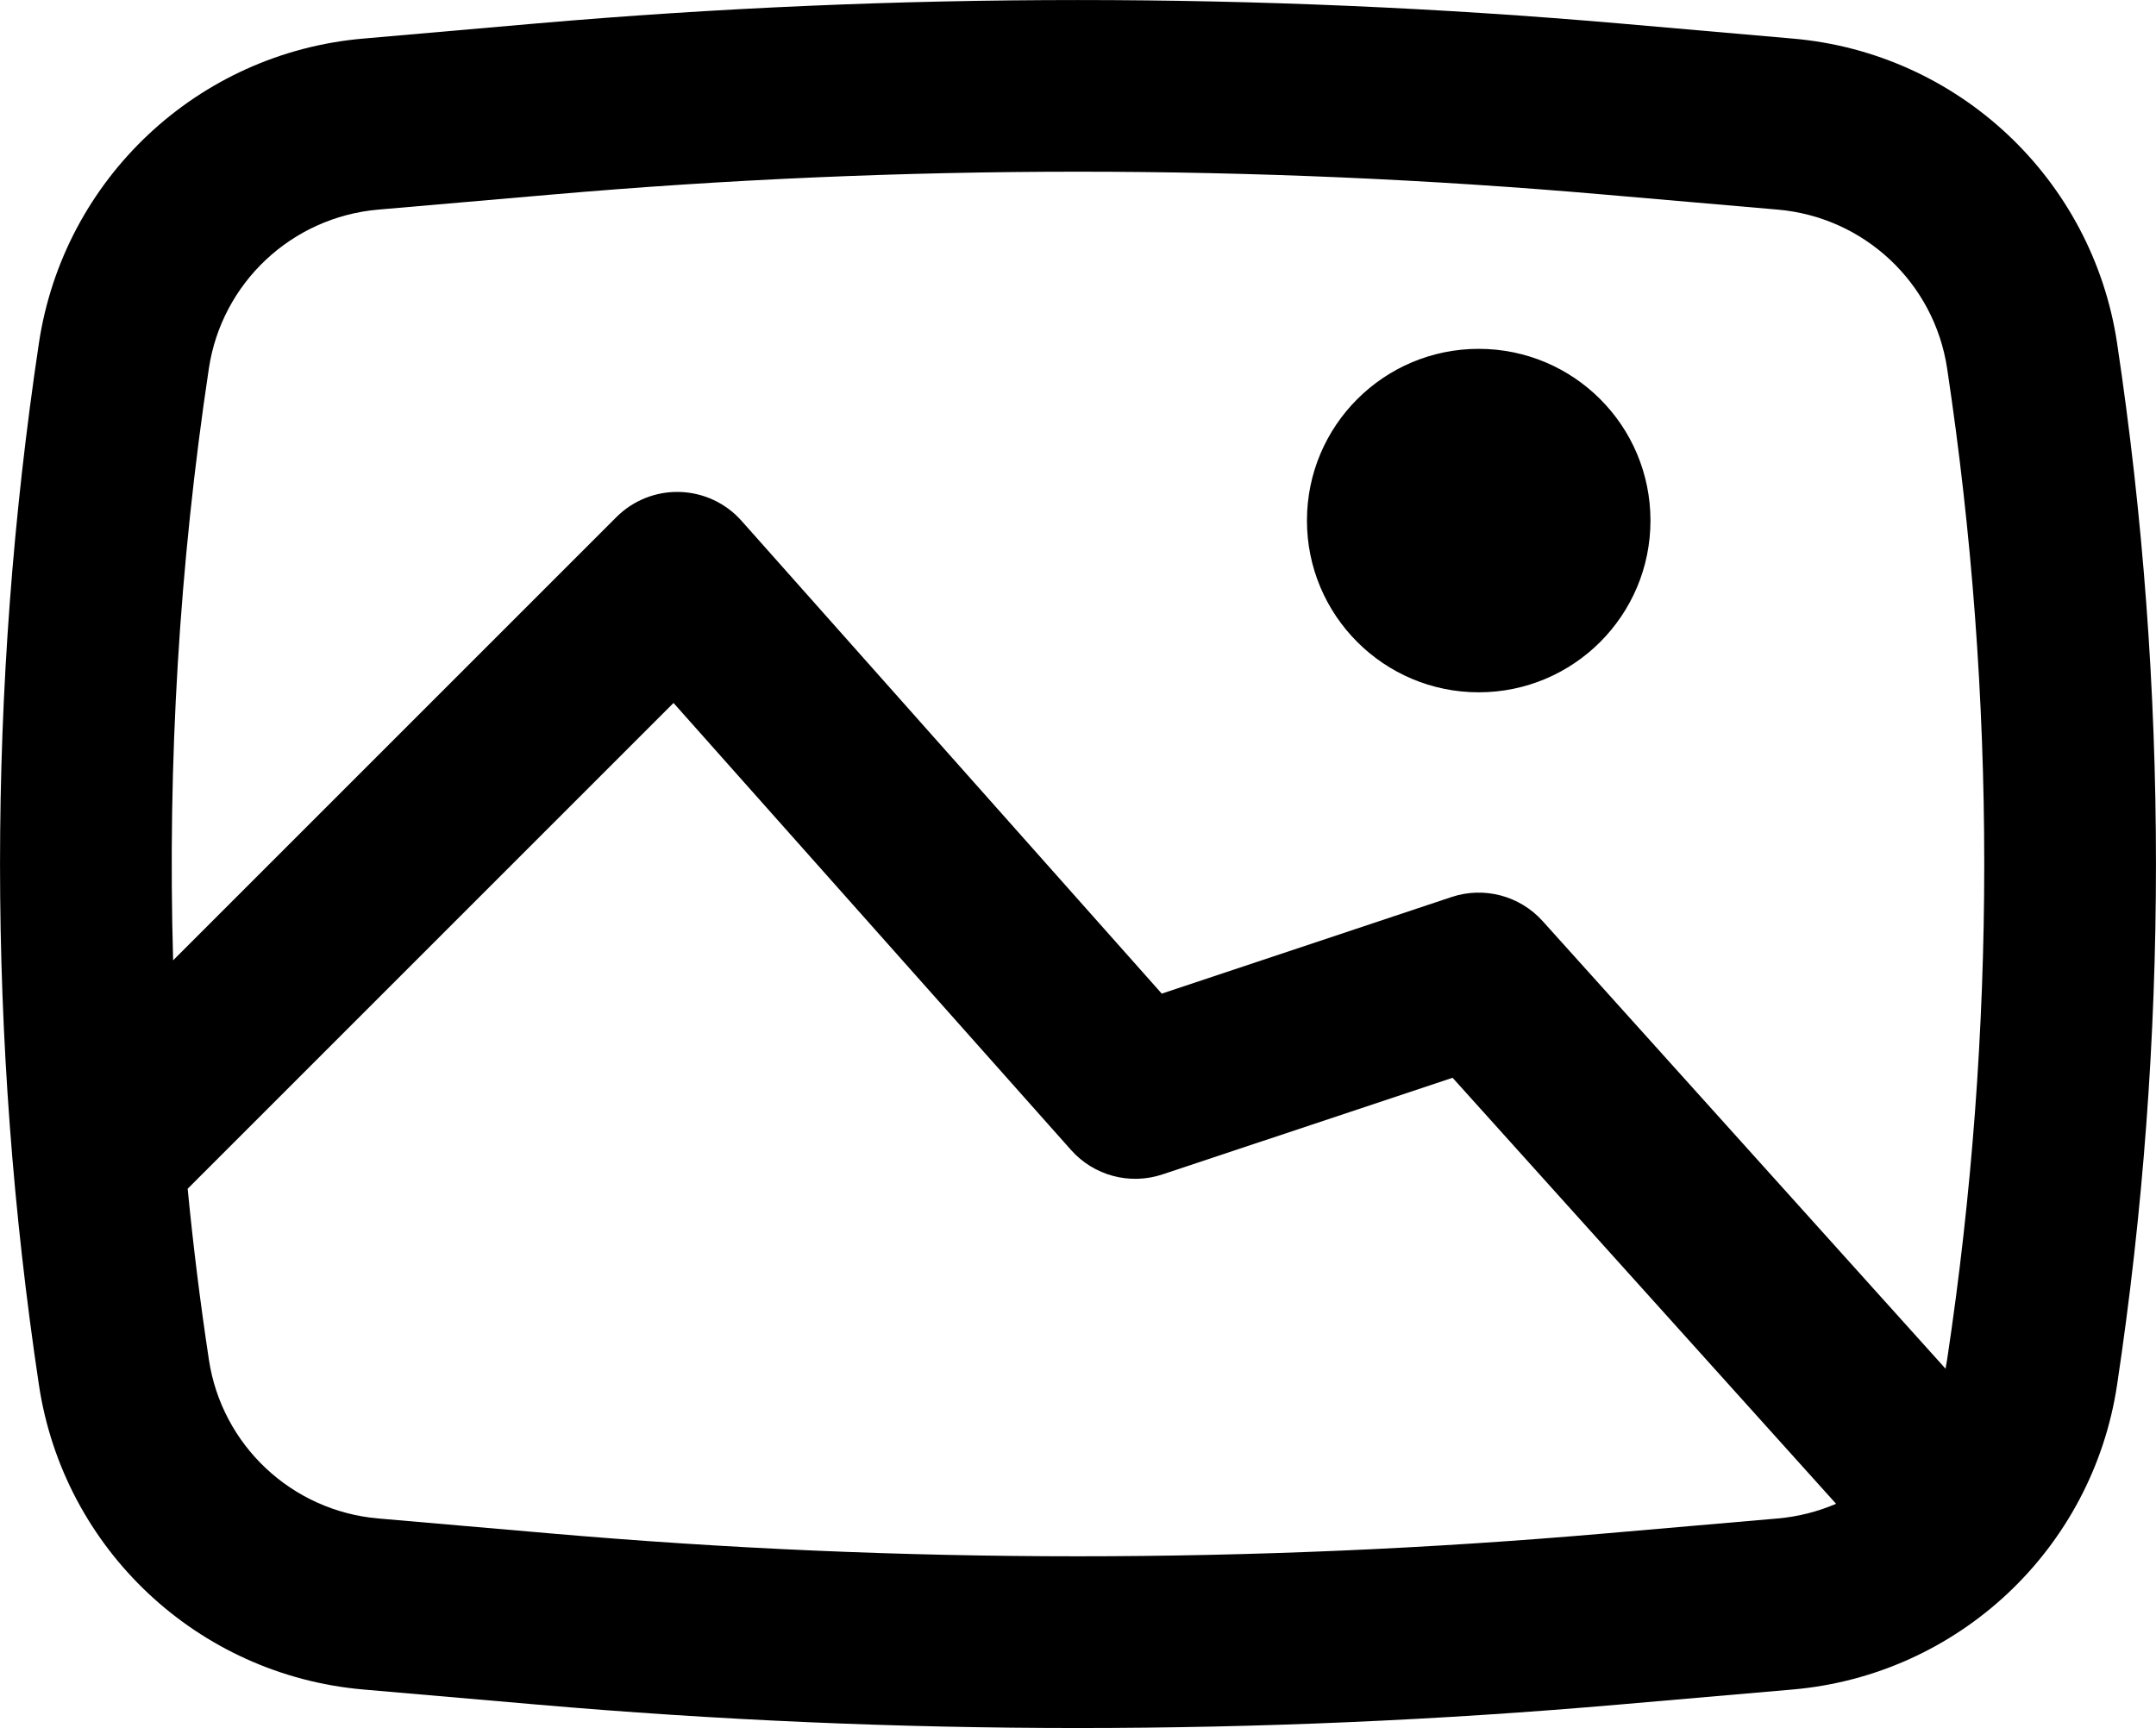
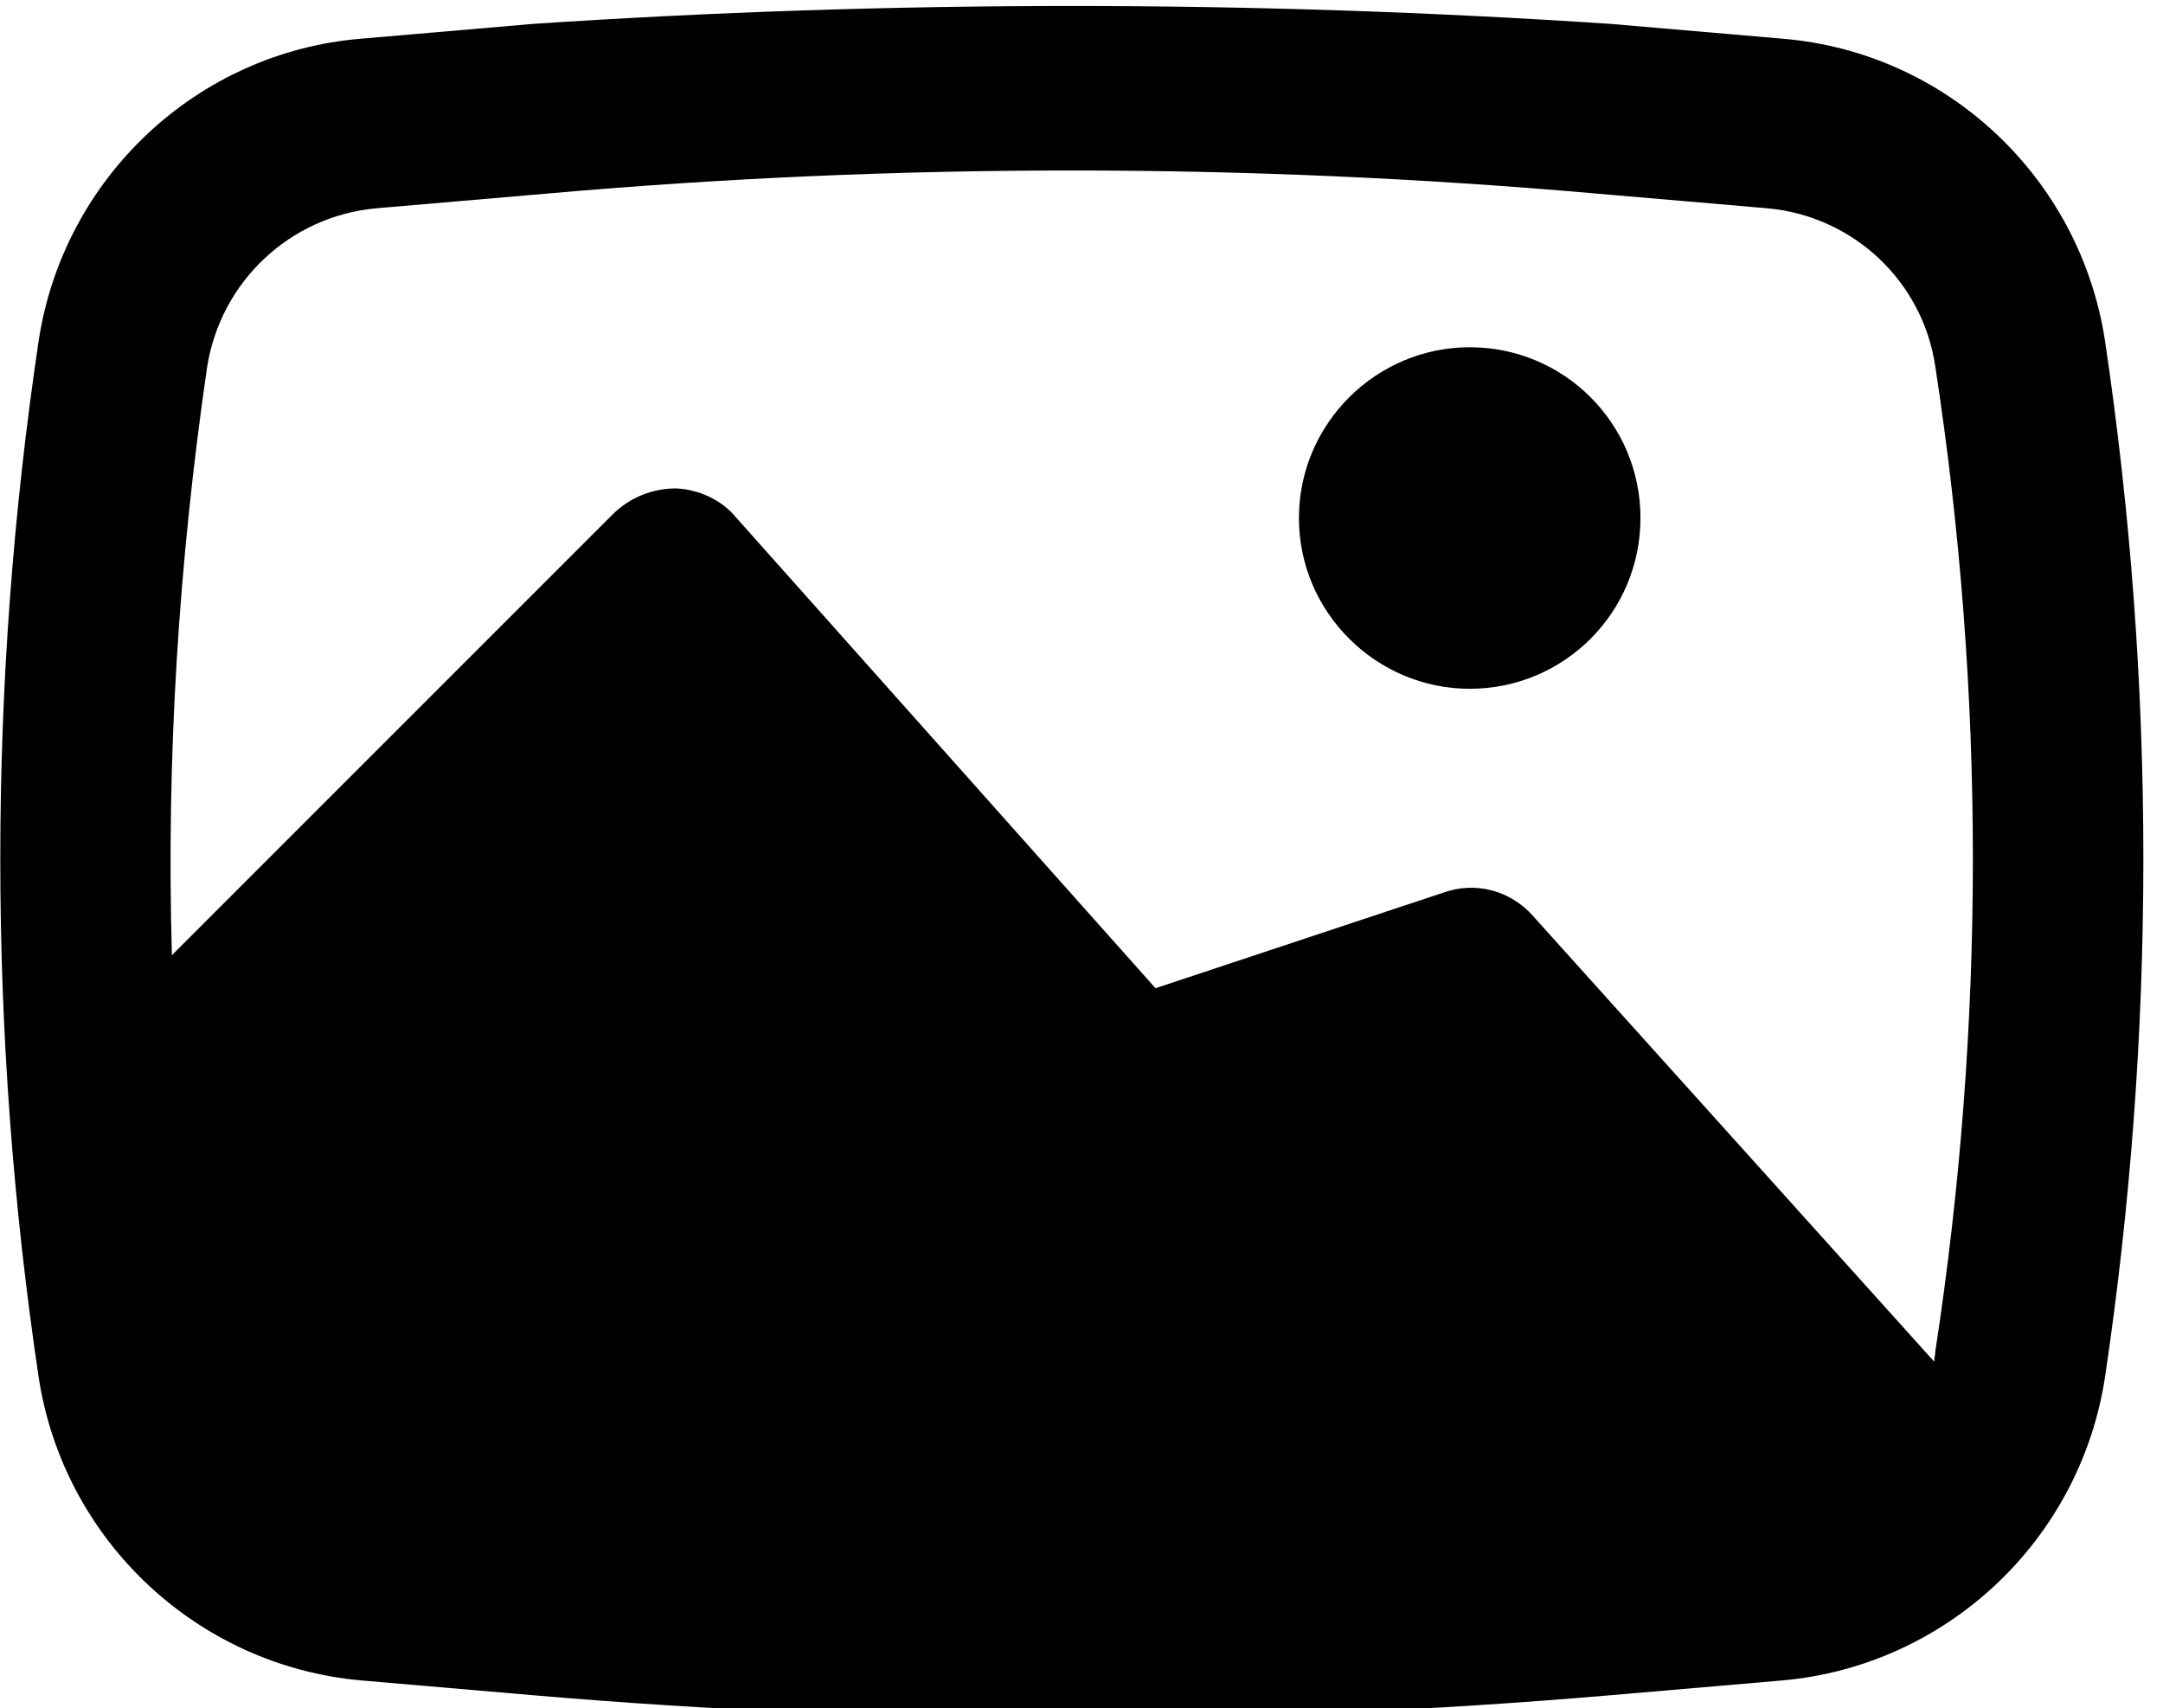
- <svg xmlns="http://www.w3.org/2000/svg" fill="none" version="1.1" width="18.829" height="15.093" viewBox="0 0 18.829 15.093">
-   <path d="M14.147,0.205C10.998,-0.068,7.831,-0.068,4.682,0.205L3.172,0.337C1.727,0.462,0.556,1.562,0.34,2.996C-0.113,6.013,-0.113,9.081,0.34,12.097C0.556,13.532,1.727,14.631,3.172,14.757L4.682,14.888C7.831,15.162,10.998,15.162,14.147,14.888L15.657,14.757C17.102,14.631,18.273,13.532,18.489,12.097C18.942,9.081,18.942,6.013,18.489,2.996C18.273,1.562,17.102,0.462,15.657,0.337L14.147,0.205ZM4.812,1.7C7.874,1.433,10.954,1.433,14.017,1.7L15.527,1.831C16.282,1.897,16.893,2.471,17.005,3.219C17.437,6.088,17.437,9.005,17.005,11.874C17.001,11.901,16.996,11.928,16.991,11.955L13.472,8.045C13.272,7.823,12.96,7.741,12.677,7.835L10.146,8.679L6.475,4.548C6.338,4.394,6.143,4.303,5.936,4.297C5.73,4.291,5.53,4.37,5.384,4.516L1.512,8.388C1.462,6.662,1.566,4.932,1.824,3.219C1.936,2.471,2.547,1.897,3.302,1.831L4.812,1.7ZM12.914,3.047C12.086,3.047,11.414,3.718,11.414,4.547C11.414,5.375,12.086,6.047,12.914,6.047C13.743,6.047,14.414,5.375,14.414,4.547C14.414,3.718,13.743,3.047,12.914,3.047ZM12.686,9.414L16.035,13.135C15.877,13.203,15.706,13.247,15.527,13.263L14.017,13.394C10.954,13.66,7.874,13.66,4.812,13.394L3.302,13.263C2.547,13.197,1.936,12.623,1.824,11.874C1.749,11.378,1.687,10.881,1.639,10.383L5.882,6.14L9.354,10.045C9.553,10.269,9.867,10.353,10.152,10.258L12.686,9.414Z" fill-rule="evenodd" fill="#000000" fill-opacity="1" />
+ <svg xmlns="http://www.w3.org/2000/svg" fill="none" version="1.1" width="19" height="15" viewBox="0 0 19 15">
+   <path d="M14.15,0.21C11,0,7.83,0,4.68,0.21L3.17,0.34C1.73,0.46,0.56,1.56,0.34,2.99C-0.11,6.01,-0.11,9.08,0.34,12.1C0.56,13.53,1.73,14.63,3.17,14.76L4.68,14.89C7.83,15.16,11,15.16,14.15,14.89L15.66,14.76C17.1,14.63,18.27,13.53,18.49,12.1C18.94,9.08,18.94,6.01,18.49,2.99C18.27,1.56,17.1,0.46,15.66,0.34L14.15,0.21ZM4.81,1.7C7.87,1.43,10.95,1.43,14.02,1.7L15.53,1.83C16.28,1.9,16.89,2.47,17,3.22C17.44,6.09,17.44,9,17,11.87C17,11.9,16.99,11.93,16.99,11.96L13.47,8.05C13.27,7.82,12.96,7.74,12.68,7.84L10.15,8.68L6.47,4.55C6.34,4.39,6.14,4.3,5.94,4.29C5.73,4.29,5.53,4.37,5.38,4.52L1.51,8.39C1.46,6.66,1.57,4.93,1.82,3.22C1.94,2.47,2.55,1.9,3.3,1.83L4.81,1.7ZM12.91,3.05C12.09,3.05,11.41,3.72,11.41,4.55C11.41,5.38,12.09,6.05,12.91,6.05C13.74,6.05,14.41,5.38,14.41,4.55C14.41,3.72,13.74,3.05,12.91,3.05Z" fill="#000000" fill-opacity="1" />
</svg>
